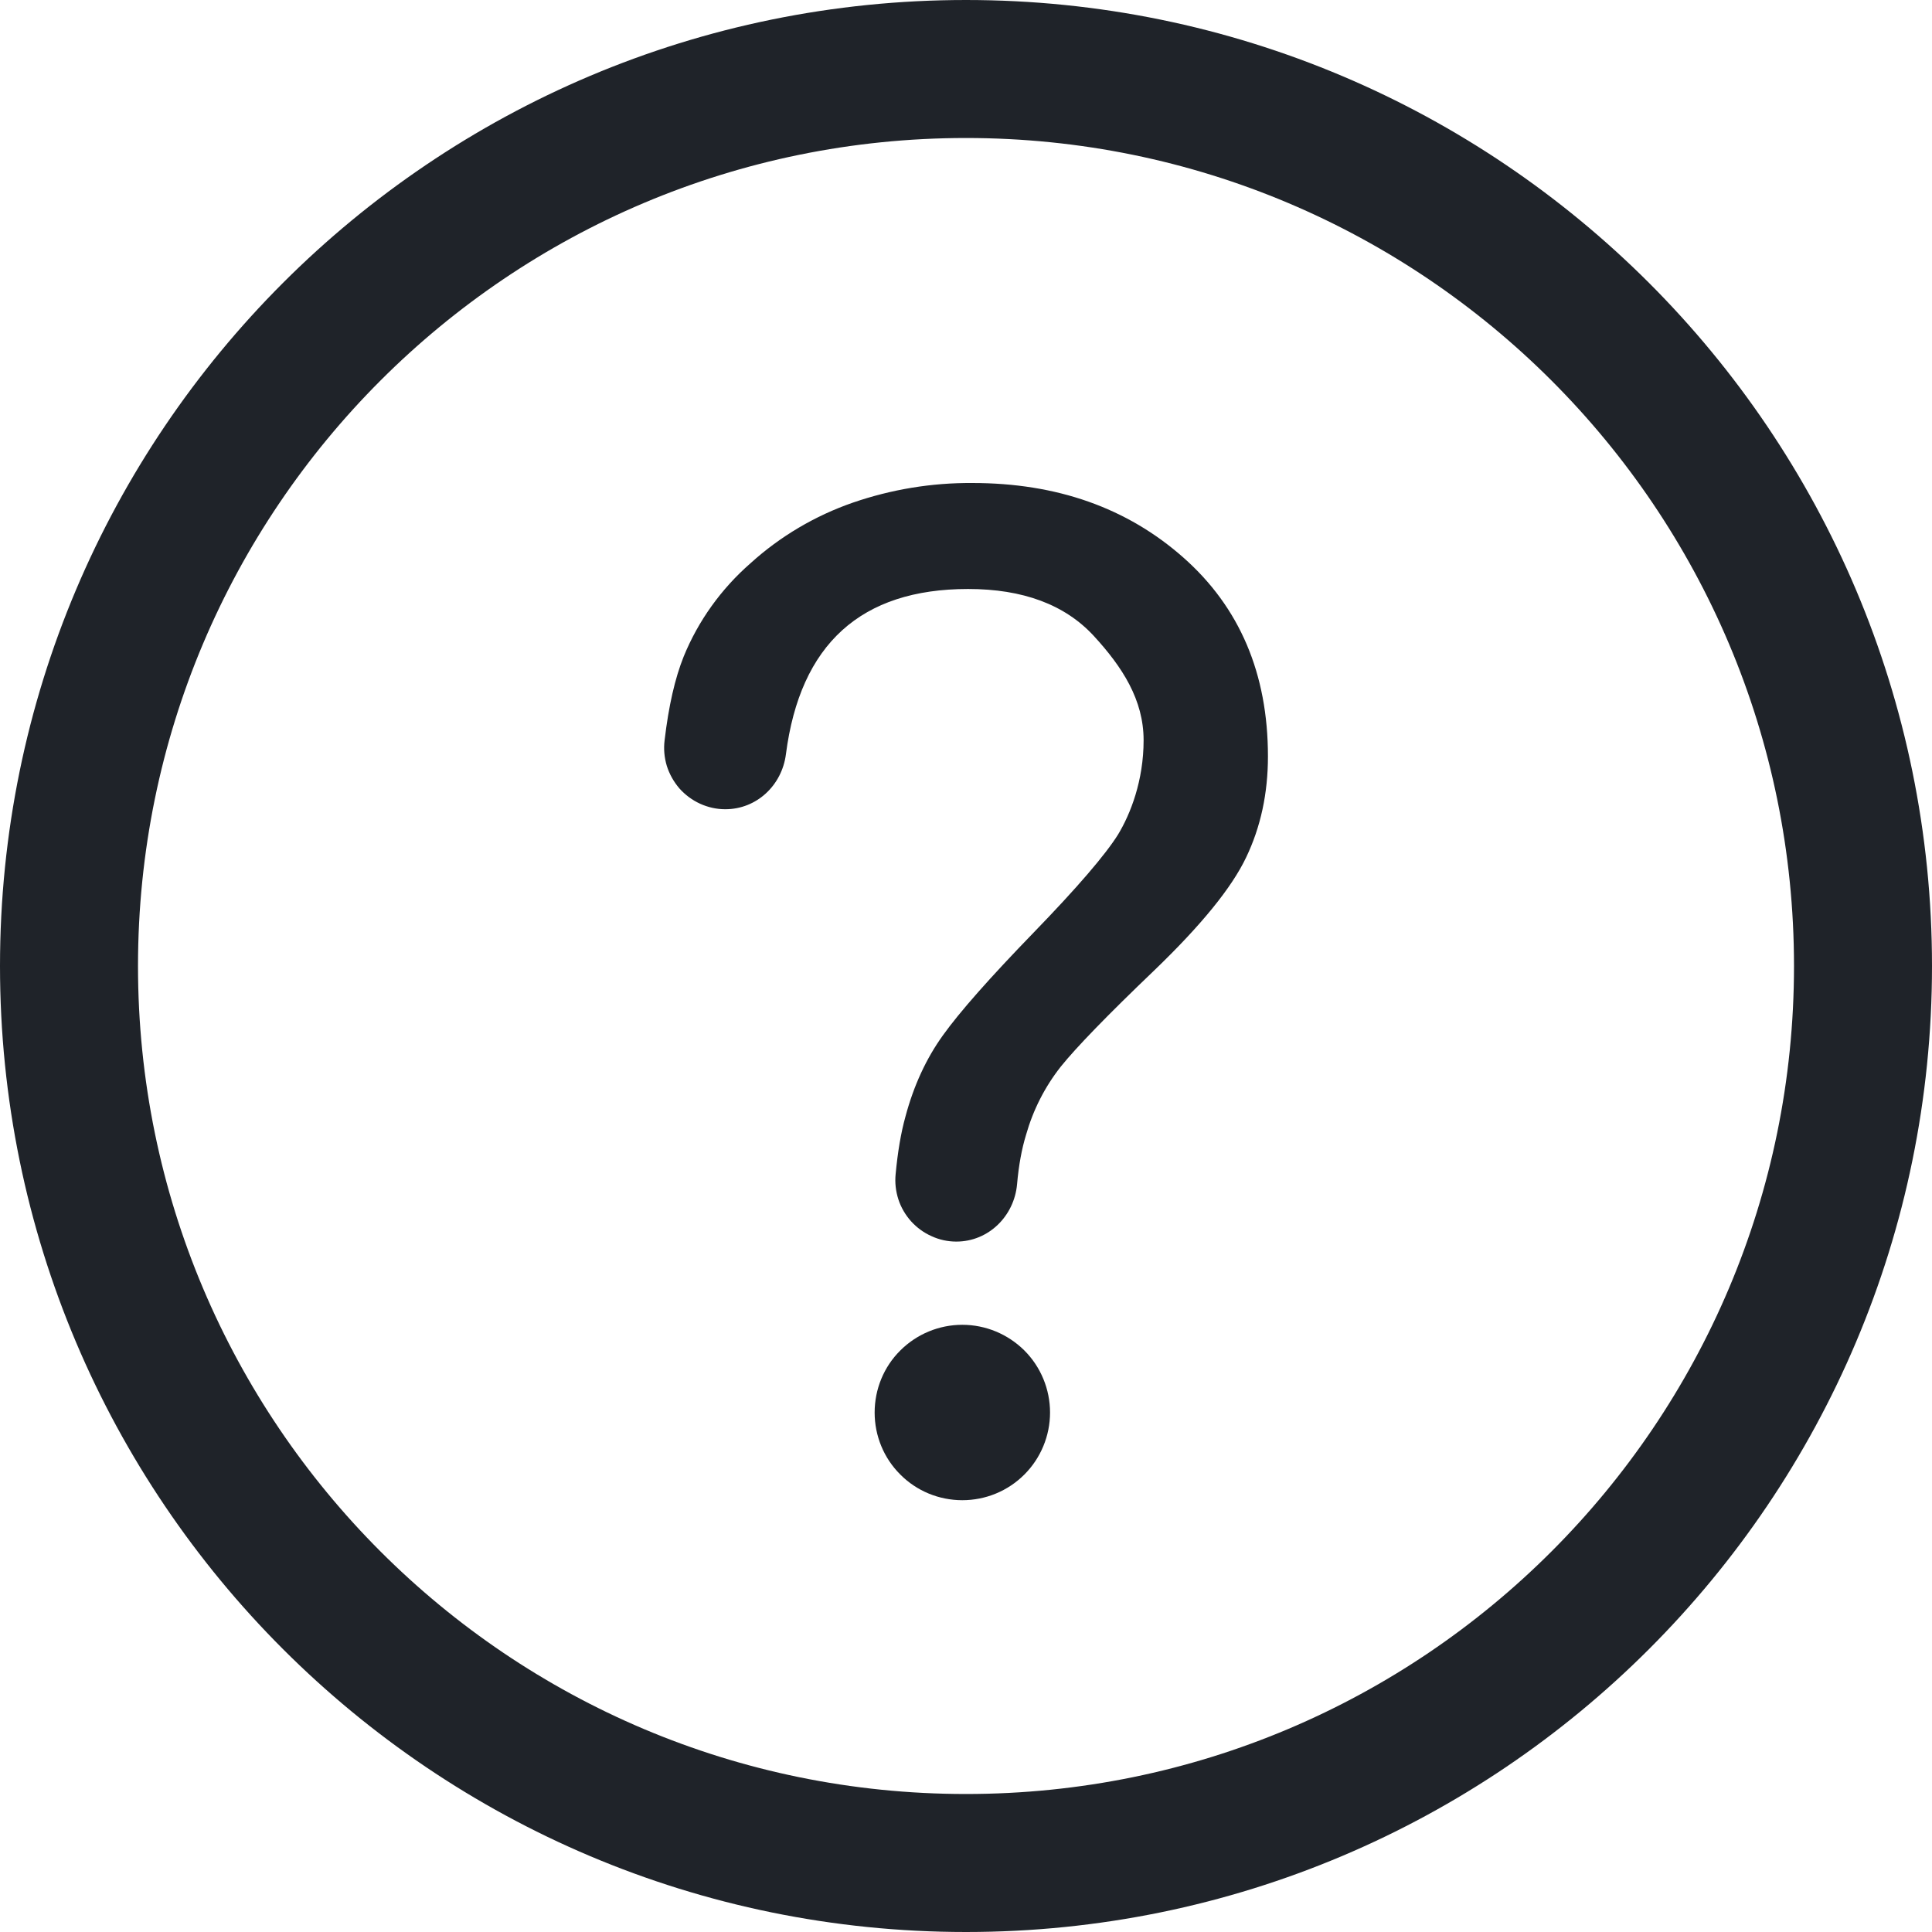
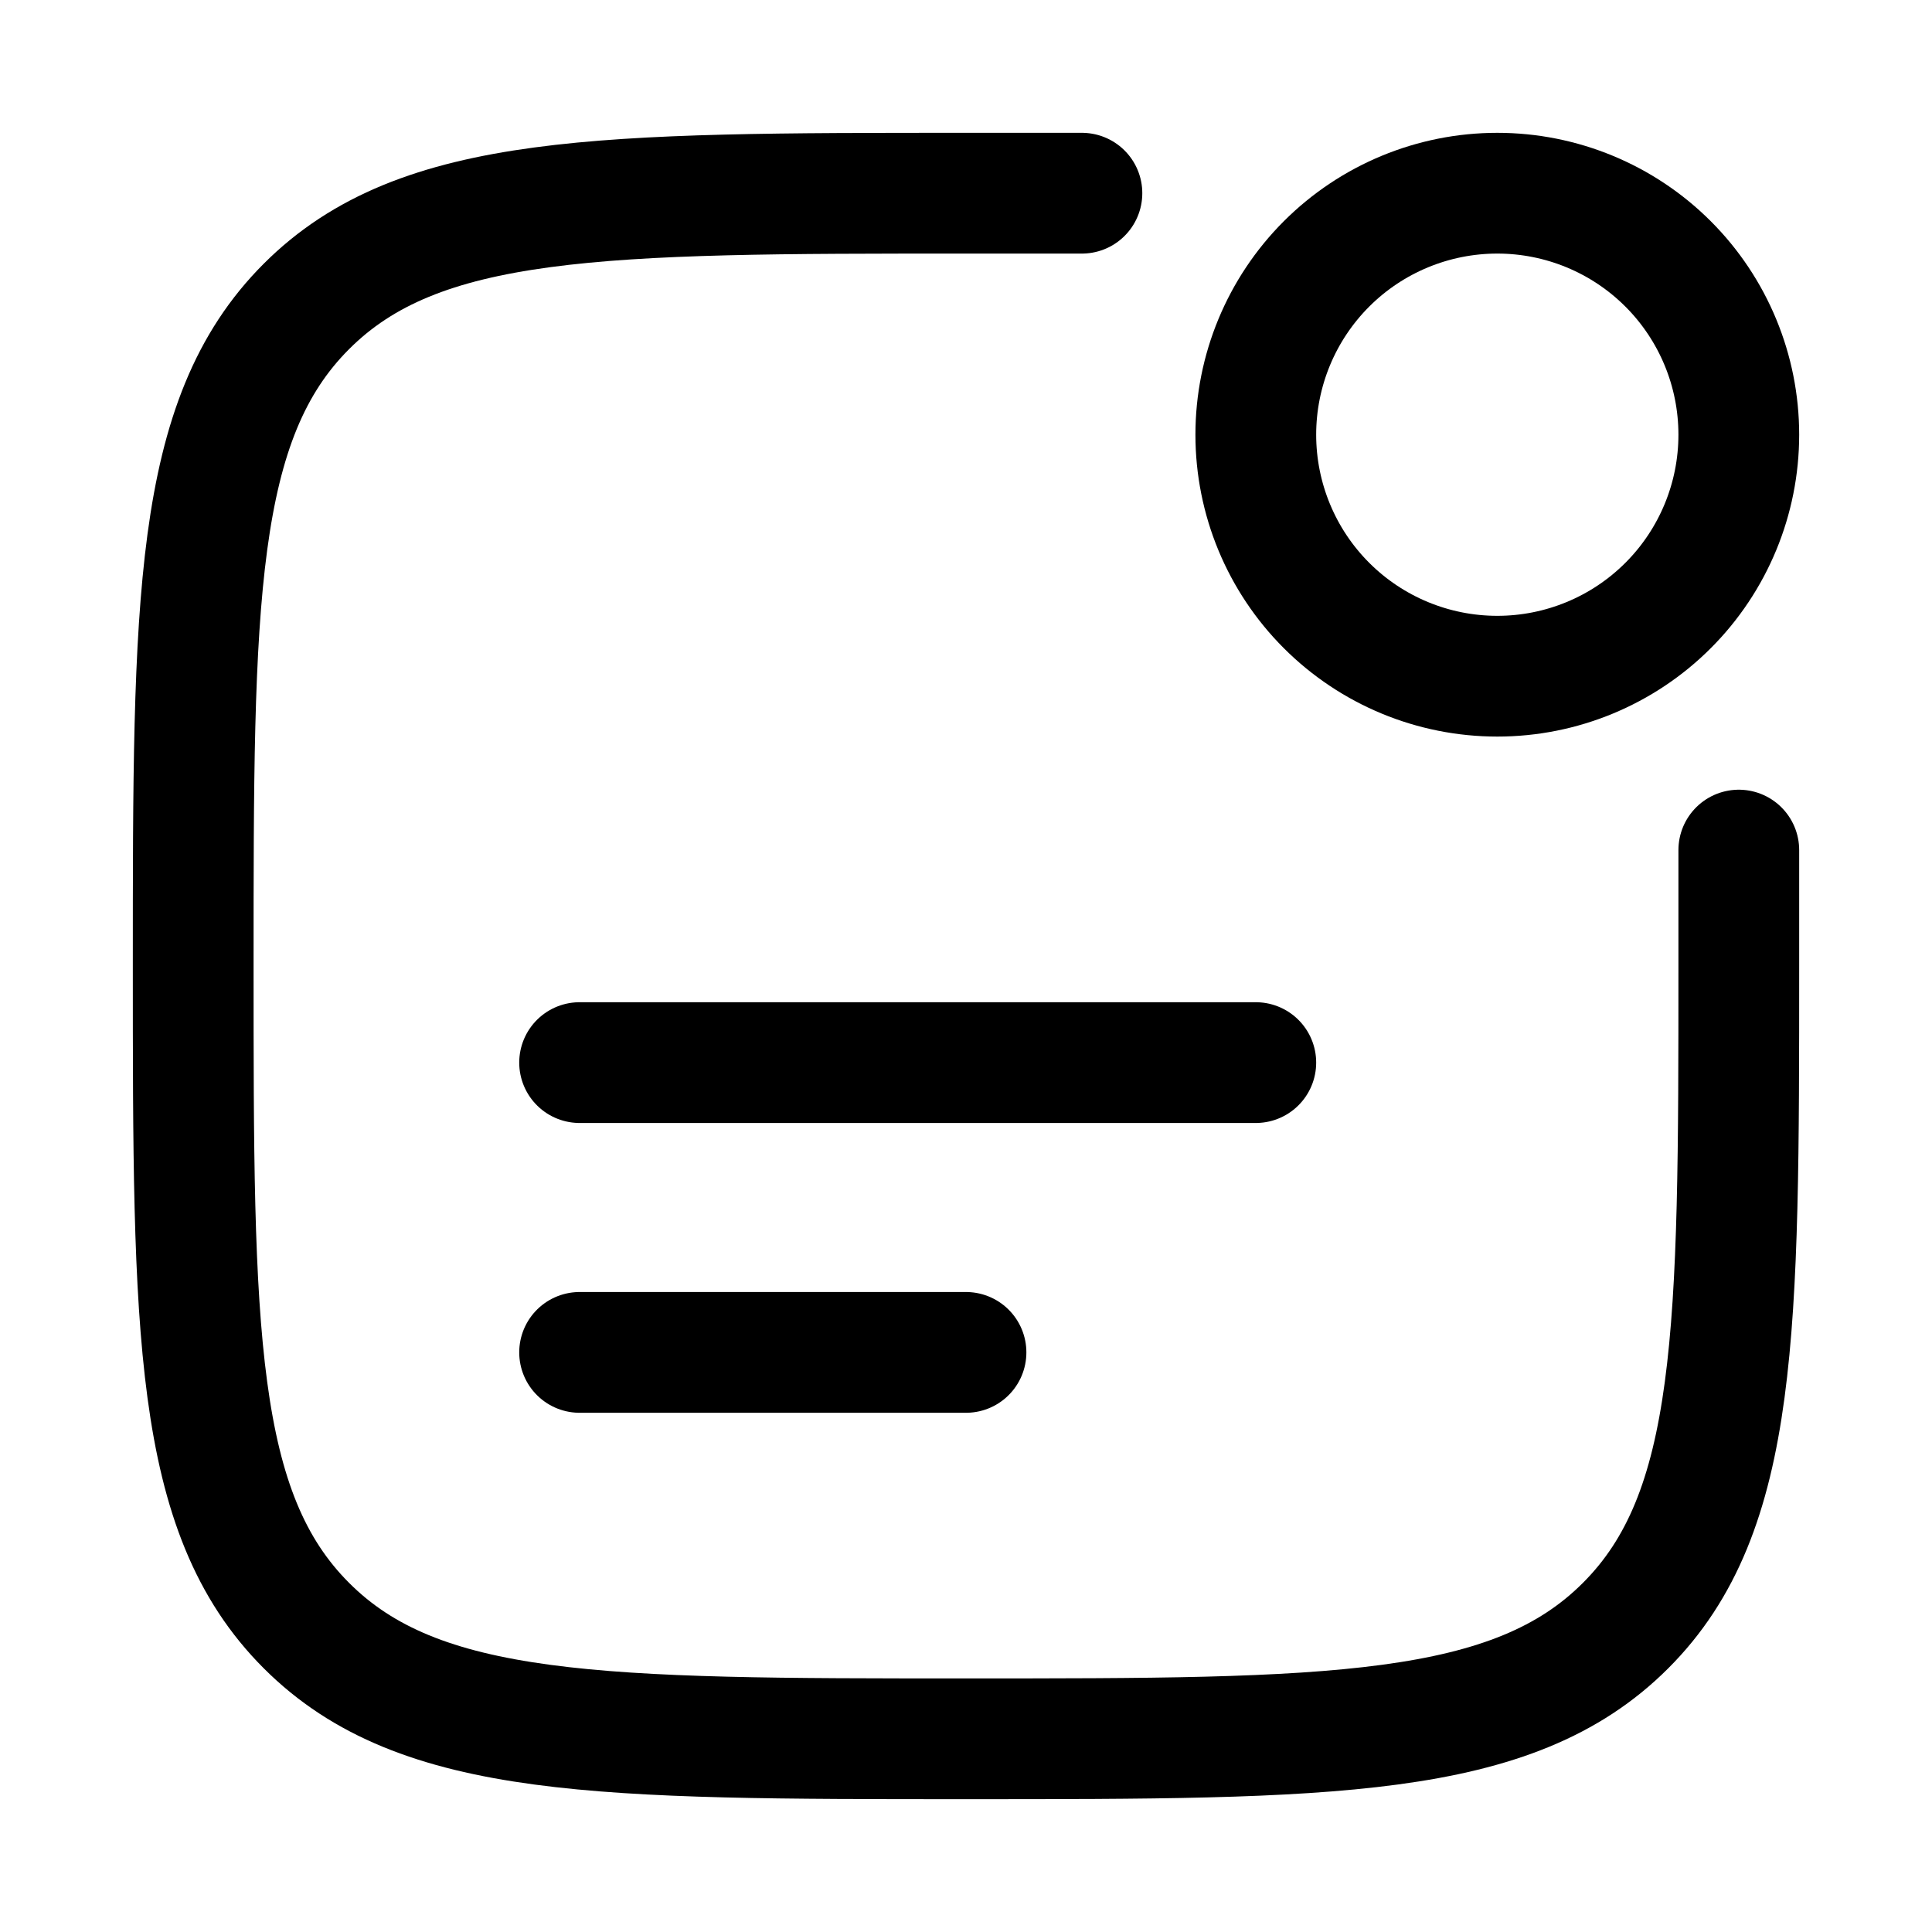
- <svg xmlns="http://www.w3.org/2000/svg" width="14" height="14" viewBox="0 0 14 14" fill="none">
-   <path d="M6.973 10.871C6.805 10.871 6.643 10.805 6.524 10.685C6.404 10.566 6.338 10.404 6.338 10.236C6.338 10.067 6.404 9.905 6.524 9.786C6.643 9.667 6.805 9.6 6.973 9.6C7.142 9.6 7.303 9.667 7.423 9.786C7.542 9.905 7.609 10.067 7.609 10.236C7.609 10.404 7.542 10.566 7.423 10.685C7.303 10.805 7.142 10.871 6.973 10.871ZM5.255 5.864C5.192 5.864 5.13 5.85 5.073 5.824C5.016 5.798 4.965 5.76 4.923 5.713C4.882 5.665 4.851 5.61 4.832 5.55C4.814 5.49 4.808 5.427 4.816 5.364C4.845 5.117 4.891 4.915 4.954 4.758C5.06 4.498 5.227 4.266 5.439 4.081C5.654 3.886 5.907 3.737 6.181 3.642C6.46 3.546 6.752 3.498 7.046 3.5C7.658 3.5 8.168 3.68 8.576 4.041C8.983 4.401 9.188 4.881 9.188 5.481C9.188 5.75 9.135 5.994 9.03 6.213C8.926 6.432 8.704 6.705 8.364 7.032C8.023 7.358 7.798 7.591 7.687 7.729C7.571 7.876 7.486 8.044 7.435 8.224C7.404 8.325 7.382 8.444 7.37 8.582C7.349 8.813 7.163 8.997 6.93 8.997C6.868 8.997 6.807 8.984 6.751 8.958C6.694 8.933 6.644 8.896 6.602 8.85C6.561 8.804 6.529 8.75 6.51 8.691C6.491 8.632 6.484 8.57 6.49 8.509C6.505 8.349 6.528 8.211 6.561 8.092C6.621 7.867 6.712 7.67 6.833 7.502C6.954 7.333 7.173 7.085 7.489 6.759C7.806 6.432 8.01 6.194 8.102 6.047C8.192 5.898 8.287 5.657 8.287 5.364C8.287 5.071 8.133 4.833 7.925 4.607C7.716 4.381 7.412 4.268 7.015 4.268C6.239 4.268 5.798 4.667 5.695 5.466C5.666 5.691 5.483 5.864 5.256 5.864H5.255Z" fill="#1F2329" />
-   <circle cx="7" cy="7" r="6.5" stroke="#1F2329" />
+ <svg xmlns="http://www.w3.org/2000/svg" width="20" height="20" viewBox="0 0 20 20" fill="none">
+   <path d="M18 8.8V10C18 13.771 18 15.657 16.828 16.828C15.657 18 13.771 18 10 18C6.229 18 4.343 18 3.172 16.828C2 15.657 2 13.771 2 10C2 6.229 2 4.343 3.172 3.172C4.343 2 6.229 2 10 2H11.2" stroke="currentColor" stroke-width="1.25" stroke-linecap="round" />
+   <path d="M13 4.5C13 5.163 13.263 5.799 13.732 6.268C14.201 6.737 14.837 7 15.5 7C16.163 7 16.799 6.737 17.268 6.268C17.737 5.799 18 5.163 18 4.5C18 3.837 17.737 3.201 17.268 2.732C16.799 2.263 16.163 2 15.5 2C14.837 2 14.201 2.263 13.732 2.732C13.263 3.201 13 3.837 13 4.5Z" stroke="currentColor" stroke-width="1.25" />
+   <path d="M6 11H13" stroke="currentColor" stroke-width="1.25" stroke-linecap="round" />
+   <path d="M6 14H10" stroke="currentColor" stroke-width="1.25" stroke-linecap="round" />
</svg>
